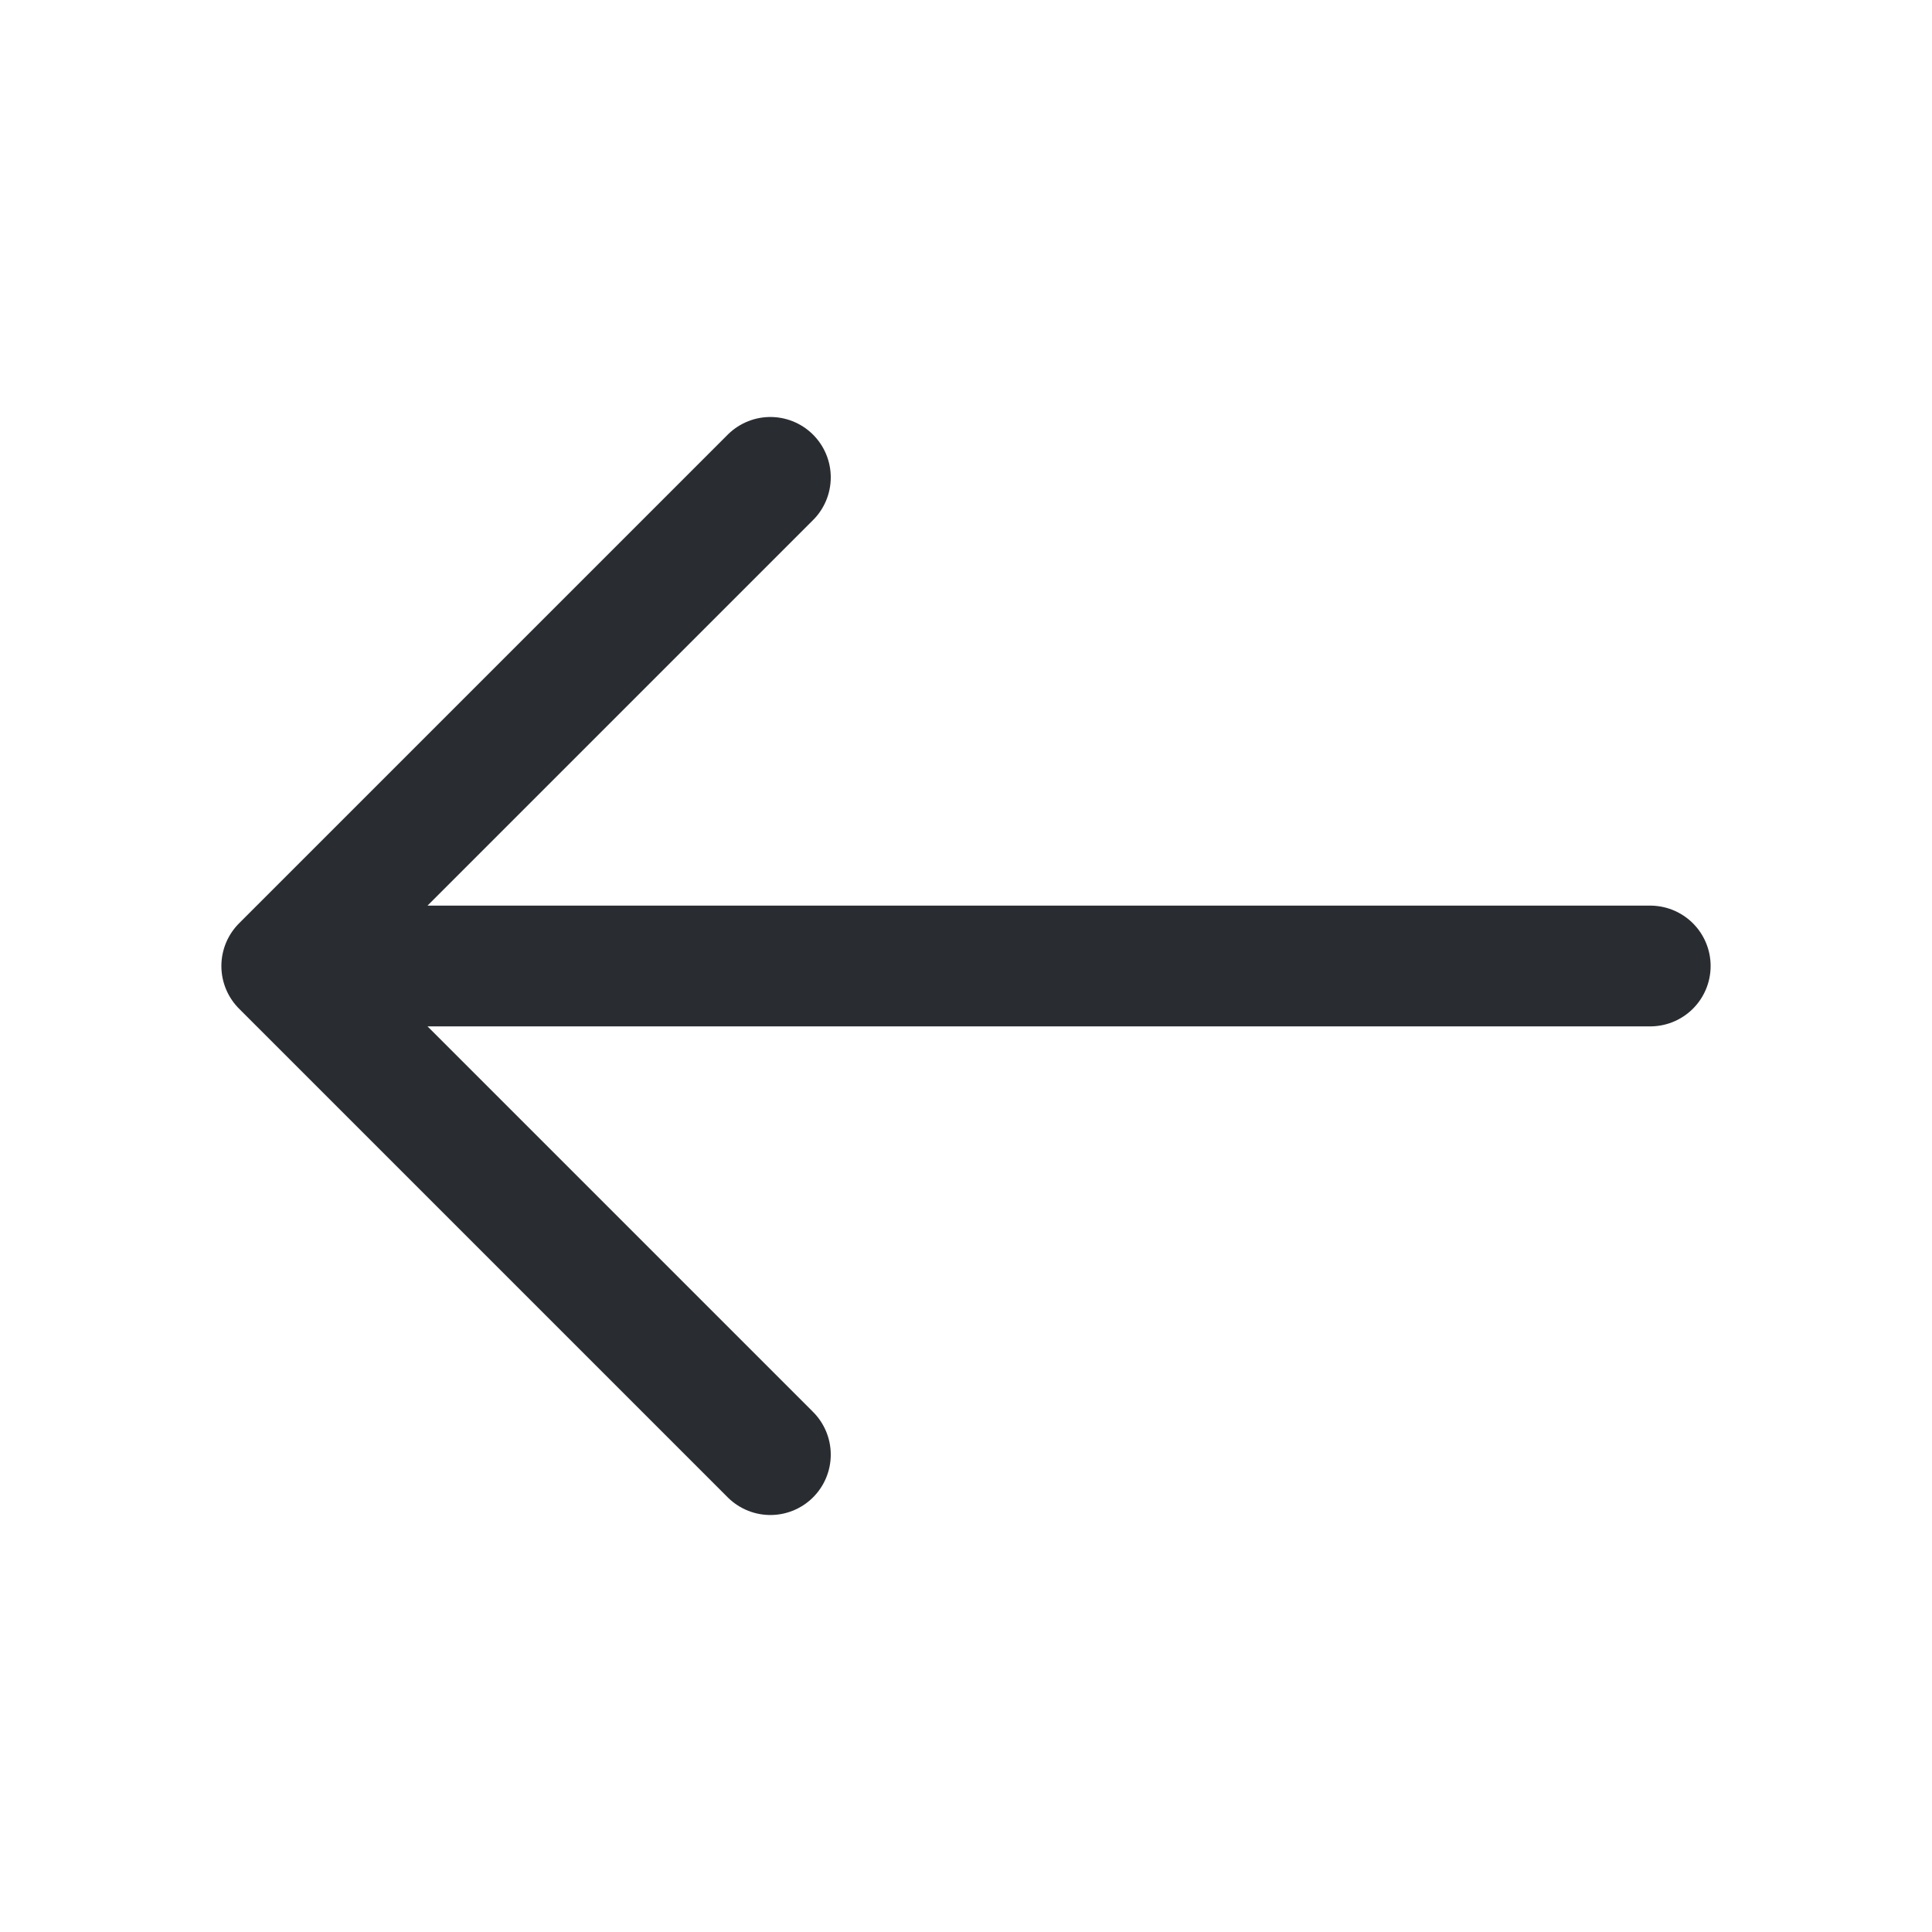
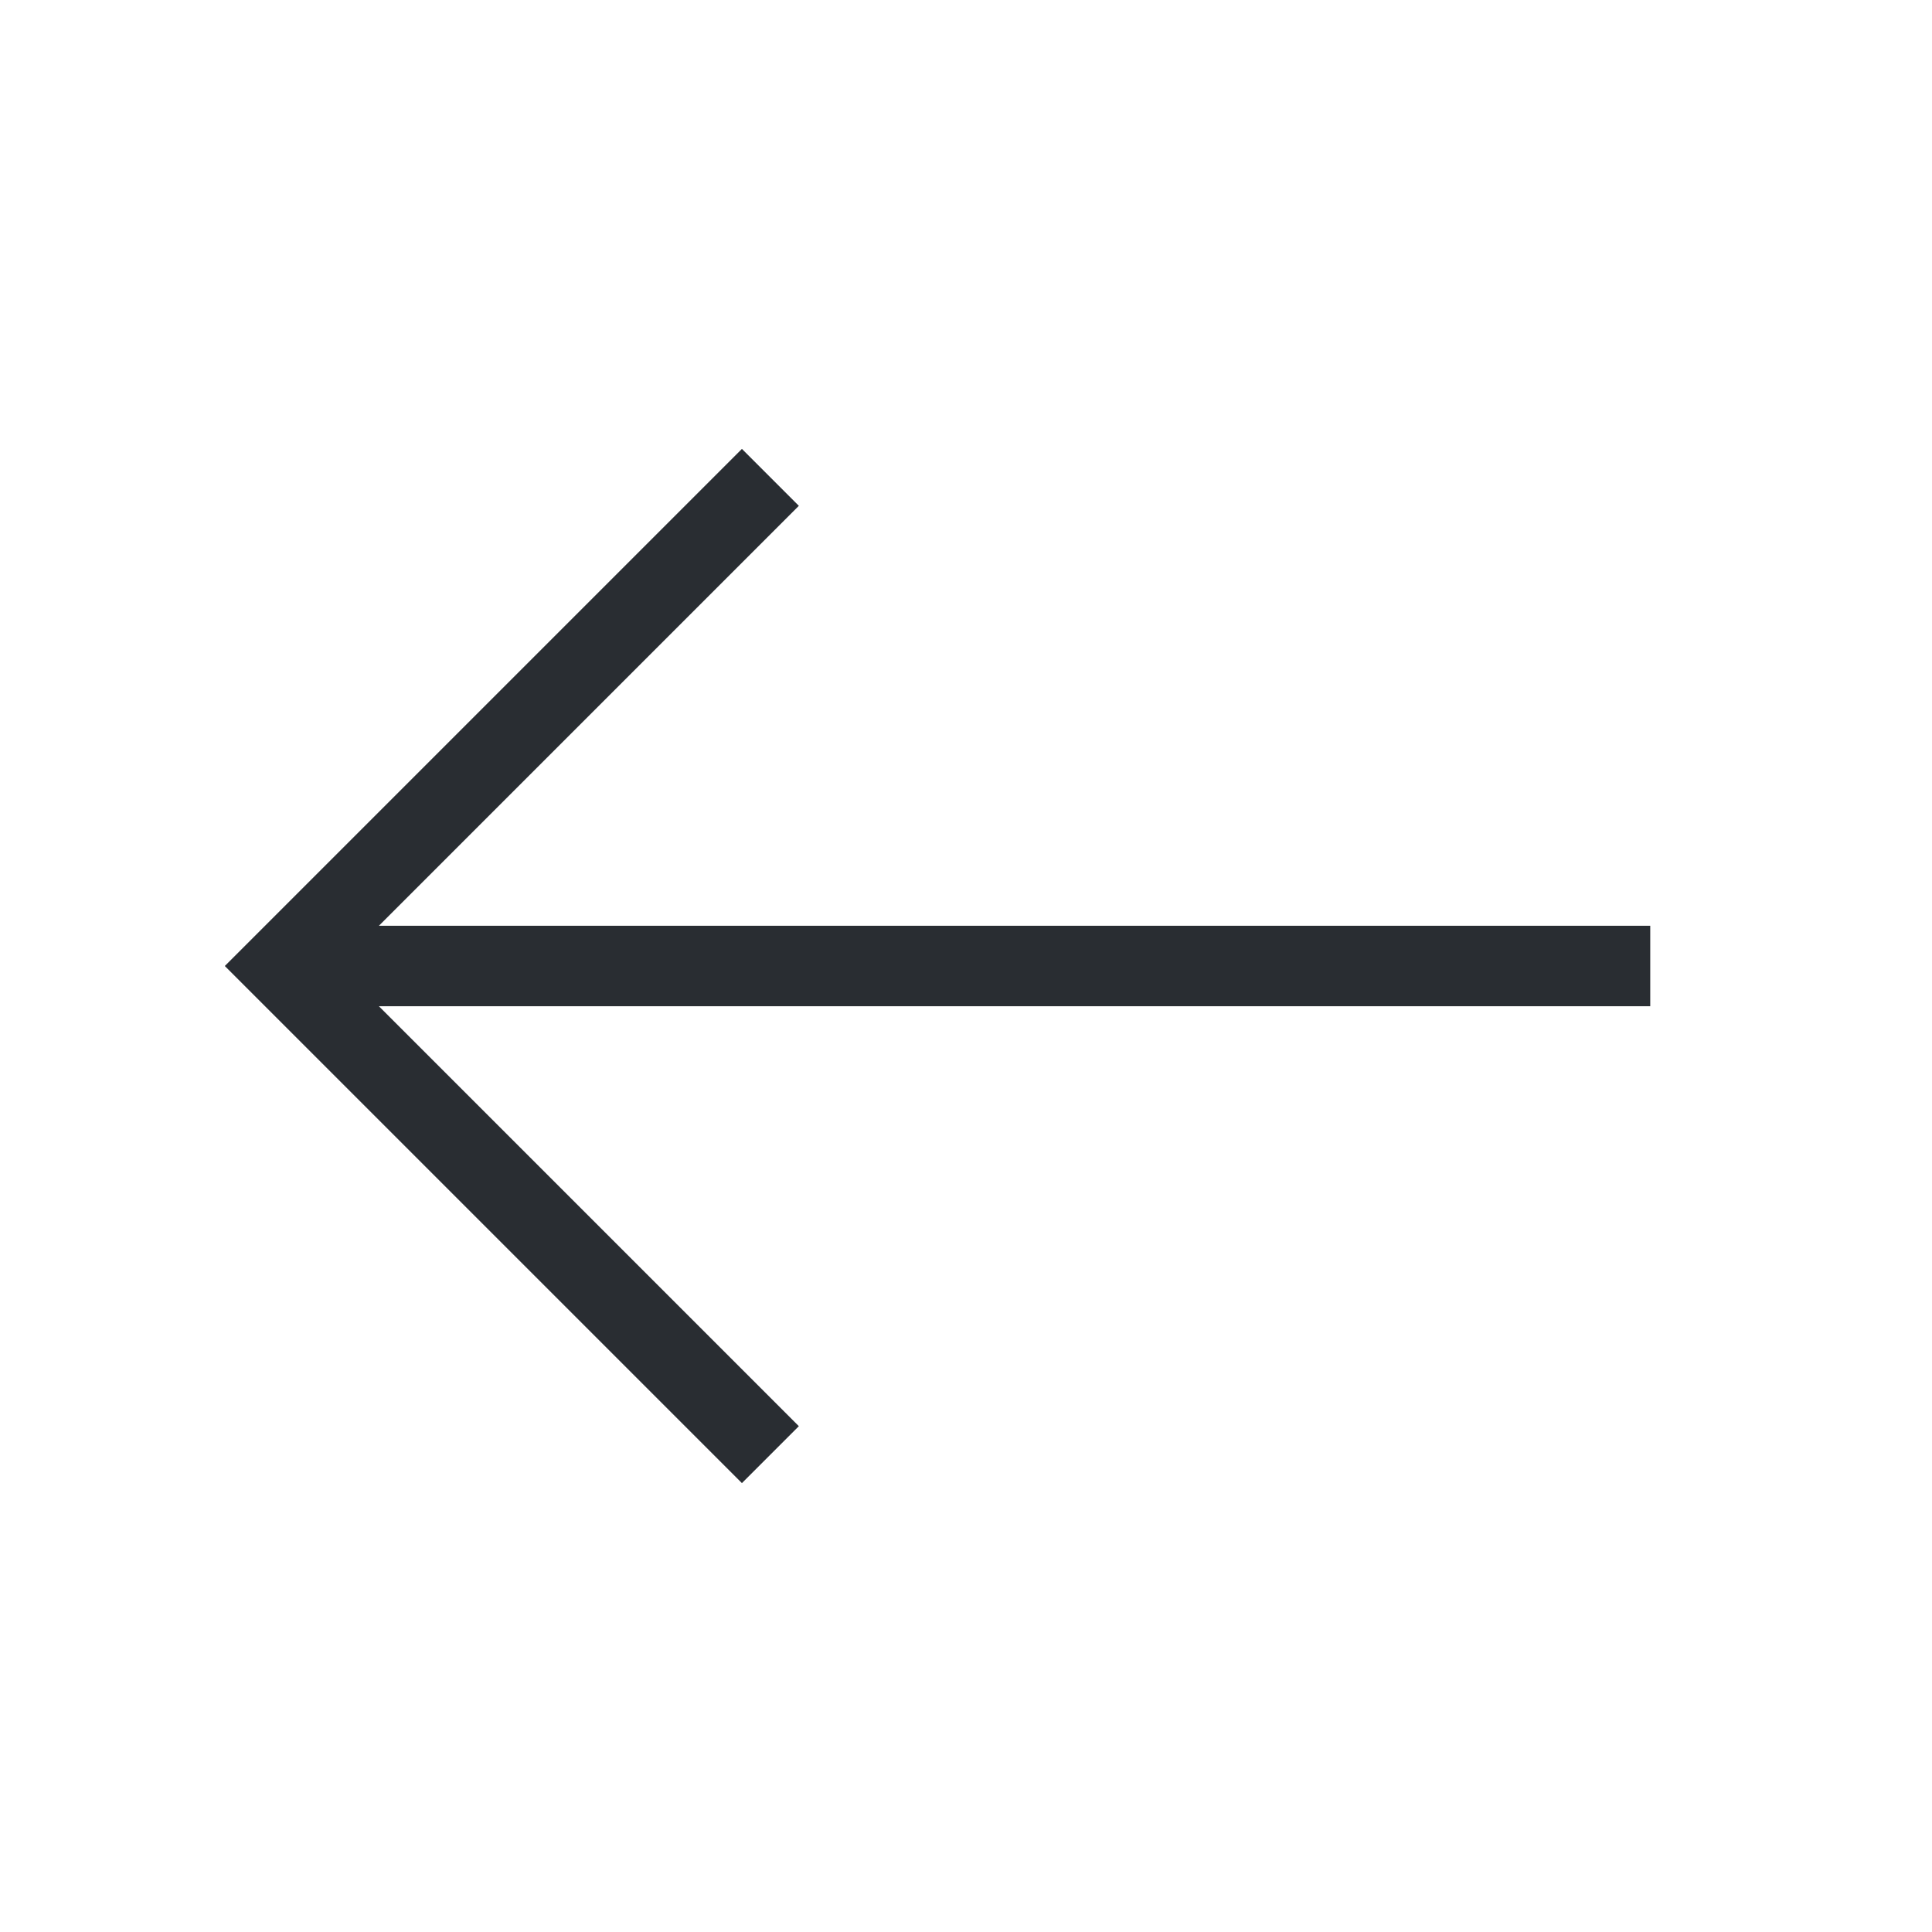
<svg xmlns="http://www.w3.org/2000/svg" width="24" height="24" viewBox="0 0 24 24" fill="none">
-   <path d="M9.57 5.93 3.5 12l6.07 6.07M20.5 12H3.67" stroke="#292D32" stroke-width="1.5" stroke-miterlimit="10" stroke-linecap="round" stroke-linejoin="round" />
+   <path d="M9.57 5.93 3.5 12l6.07 6.07M20.5 12H3.67" stroke="#292D32" strokeWidth="1.5" stroke-miterlimit="10" strokeLinecap="round" strokeLinejoin="round" />
</svg>
